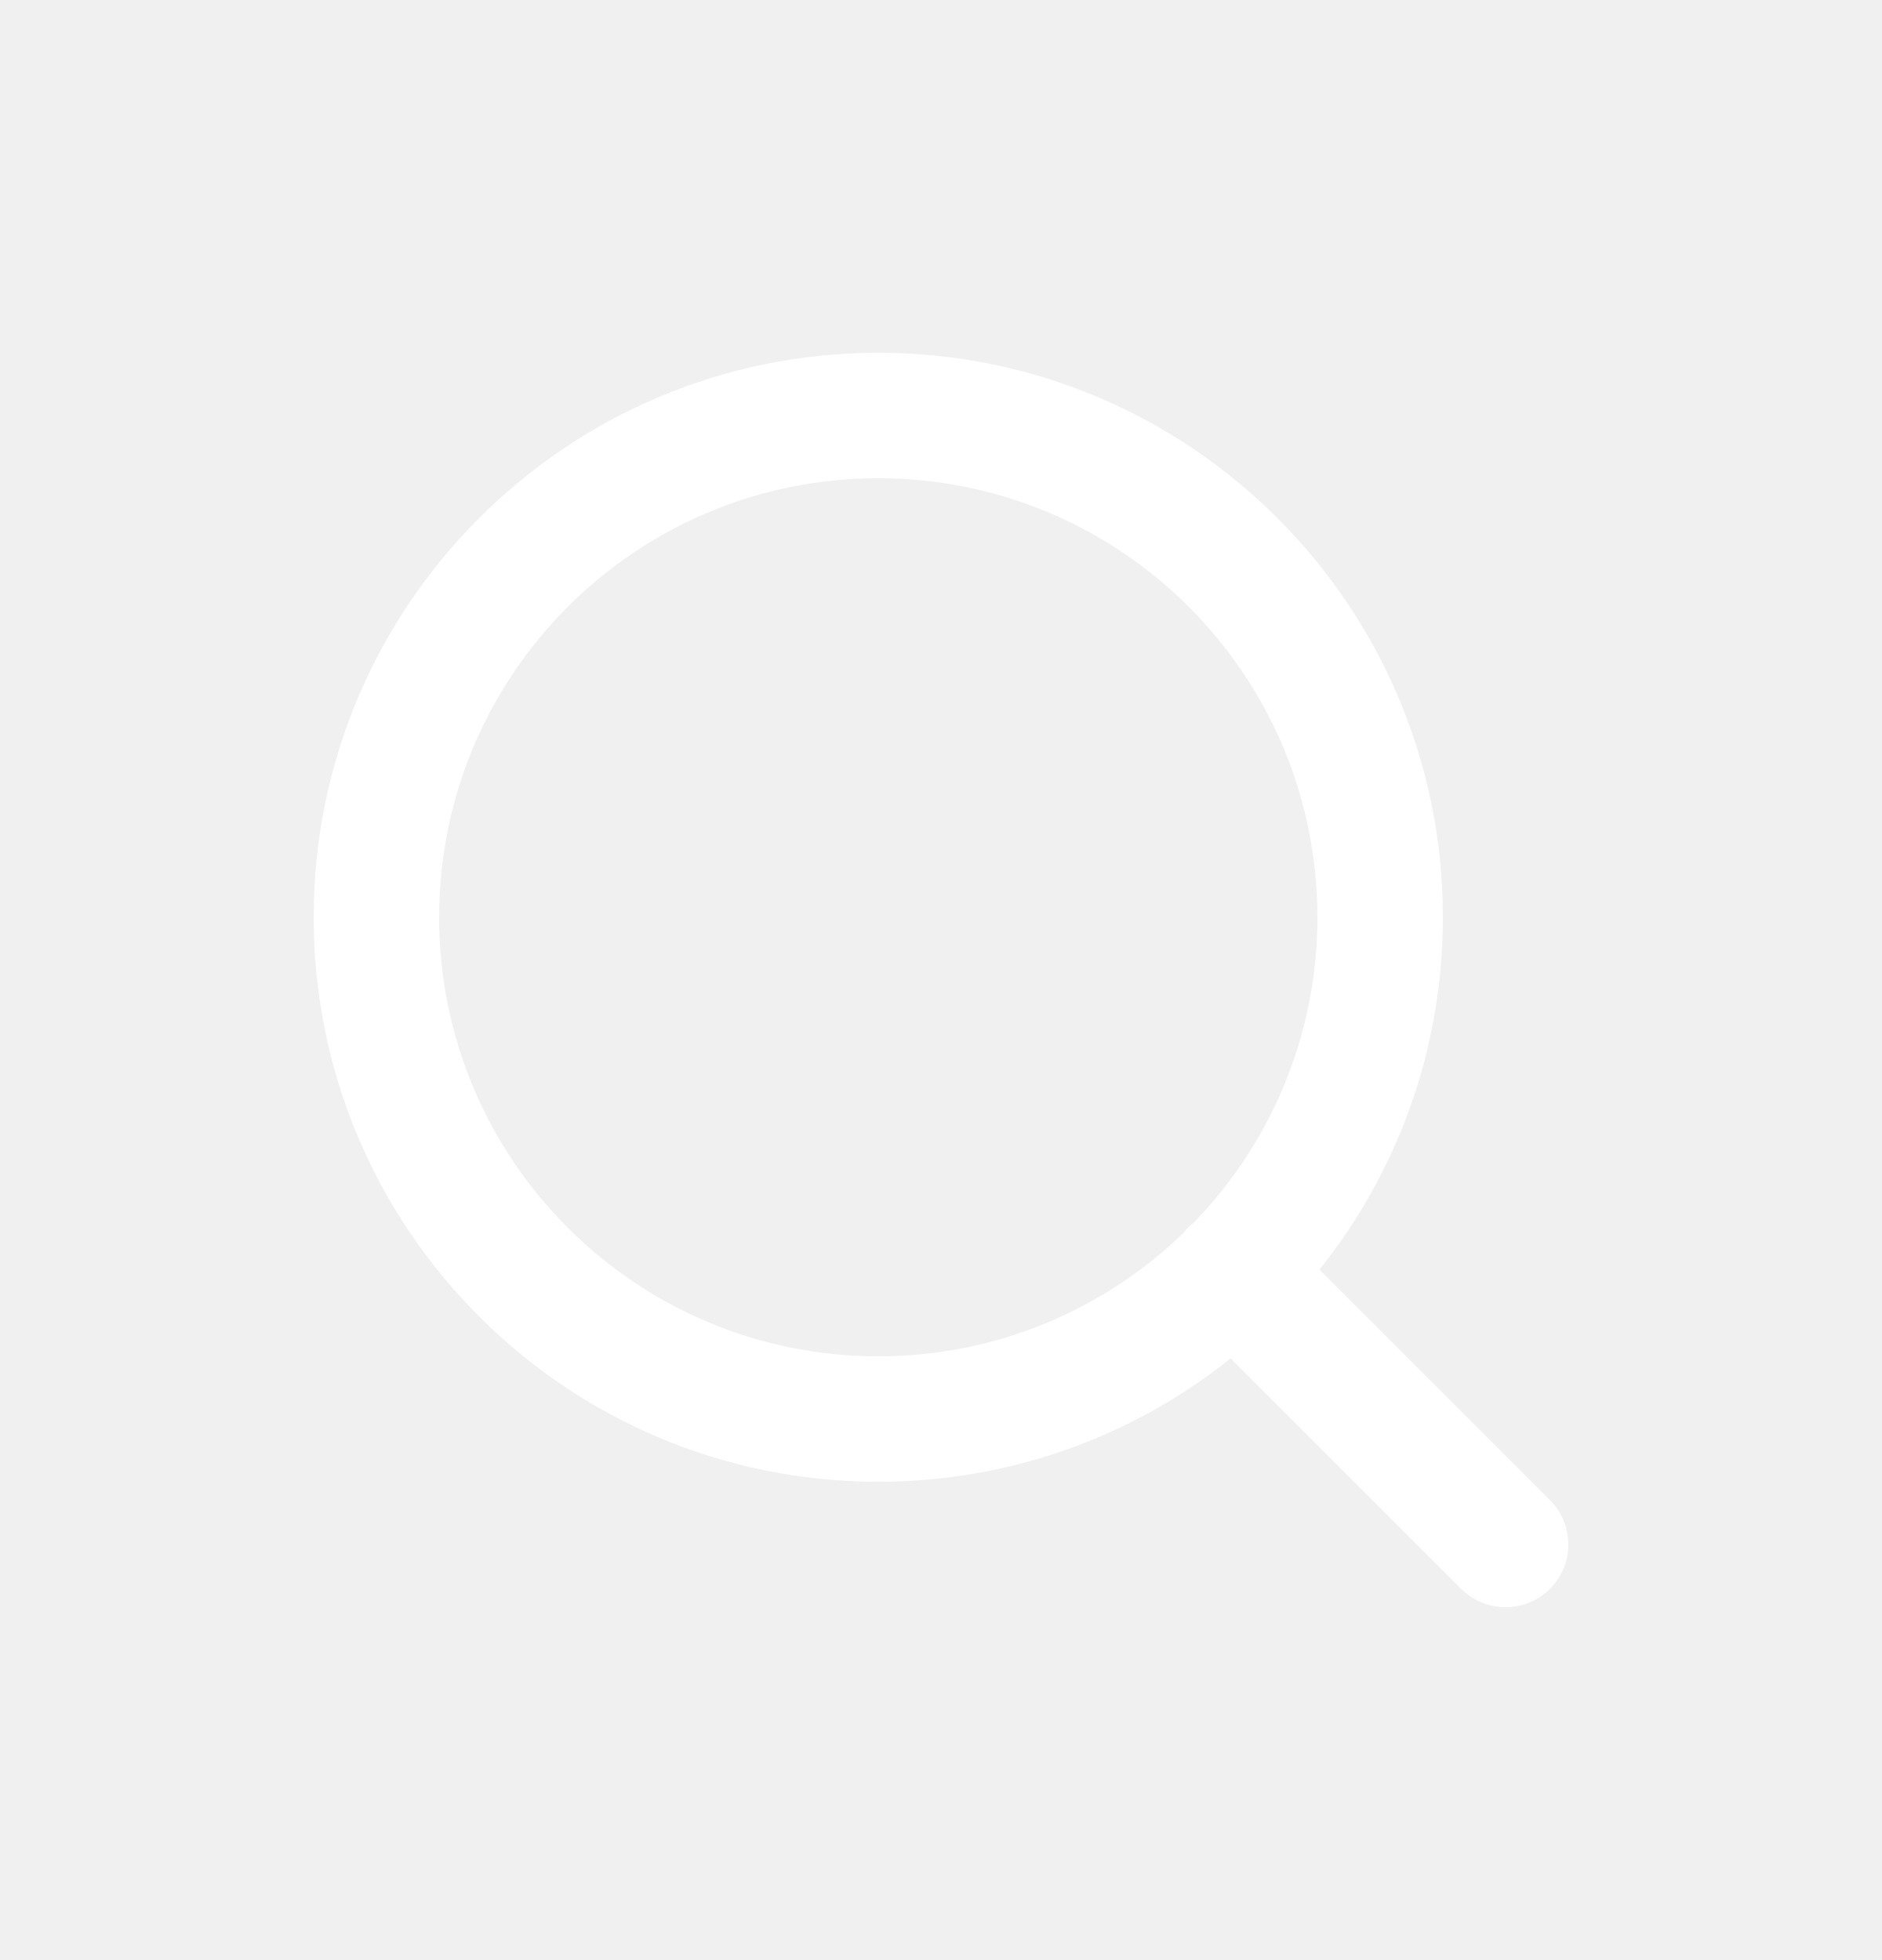
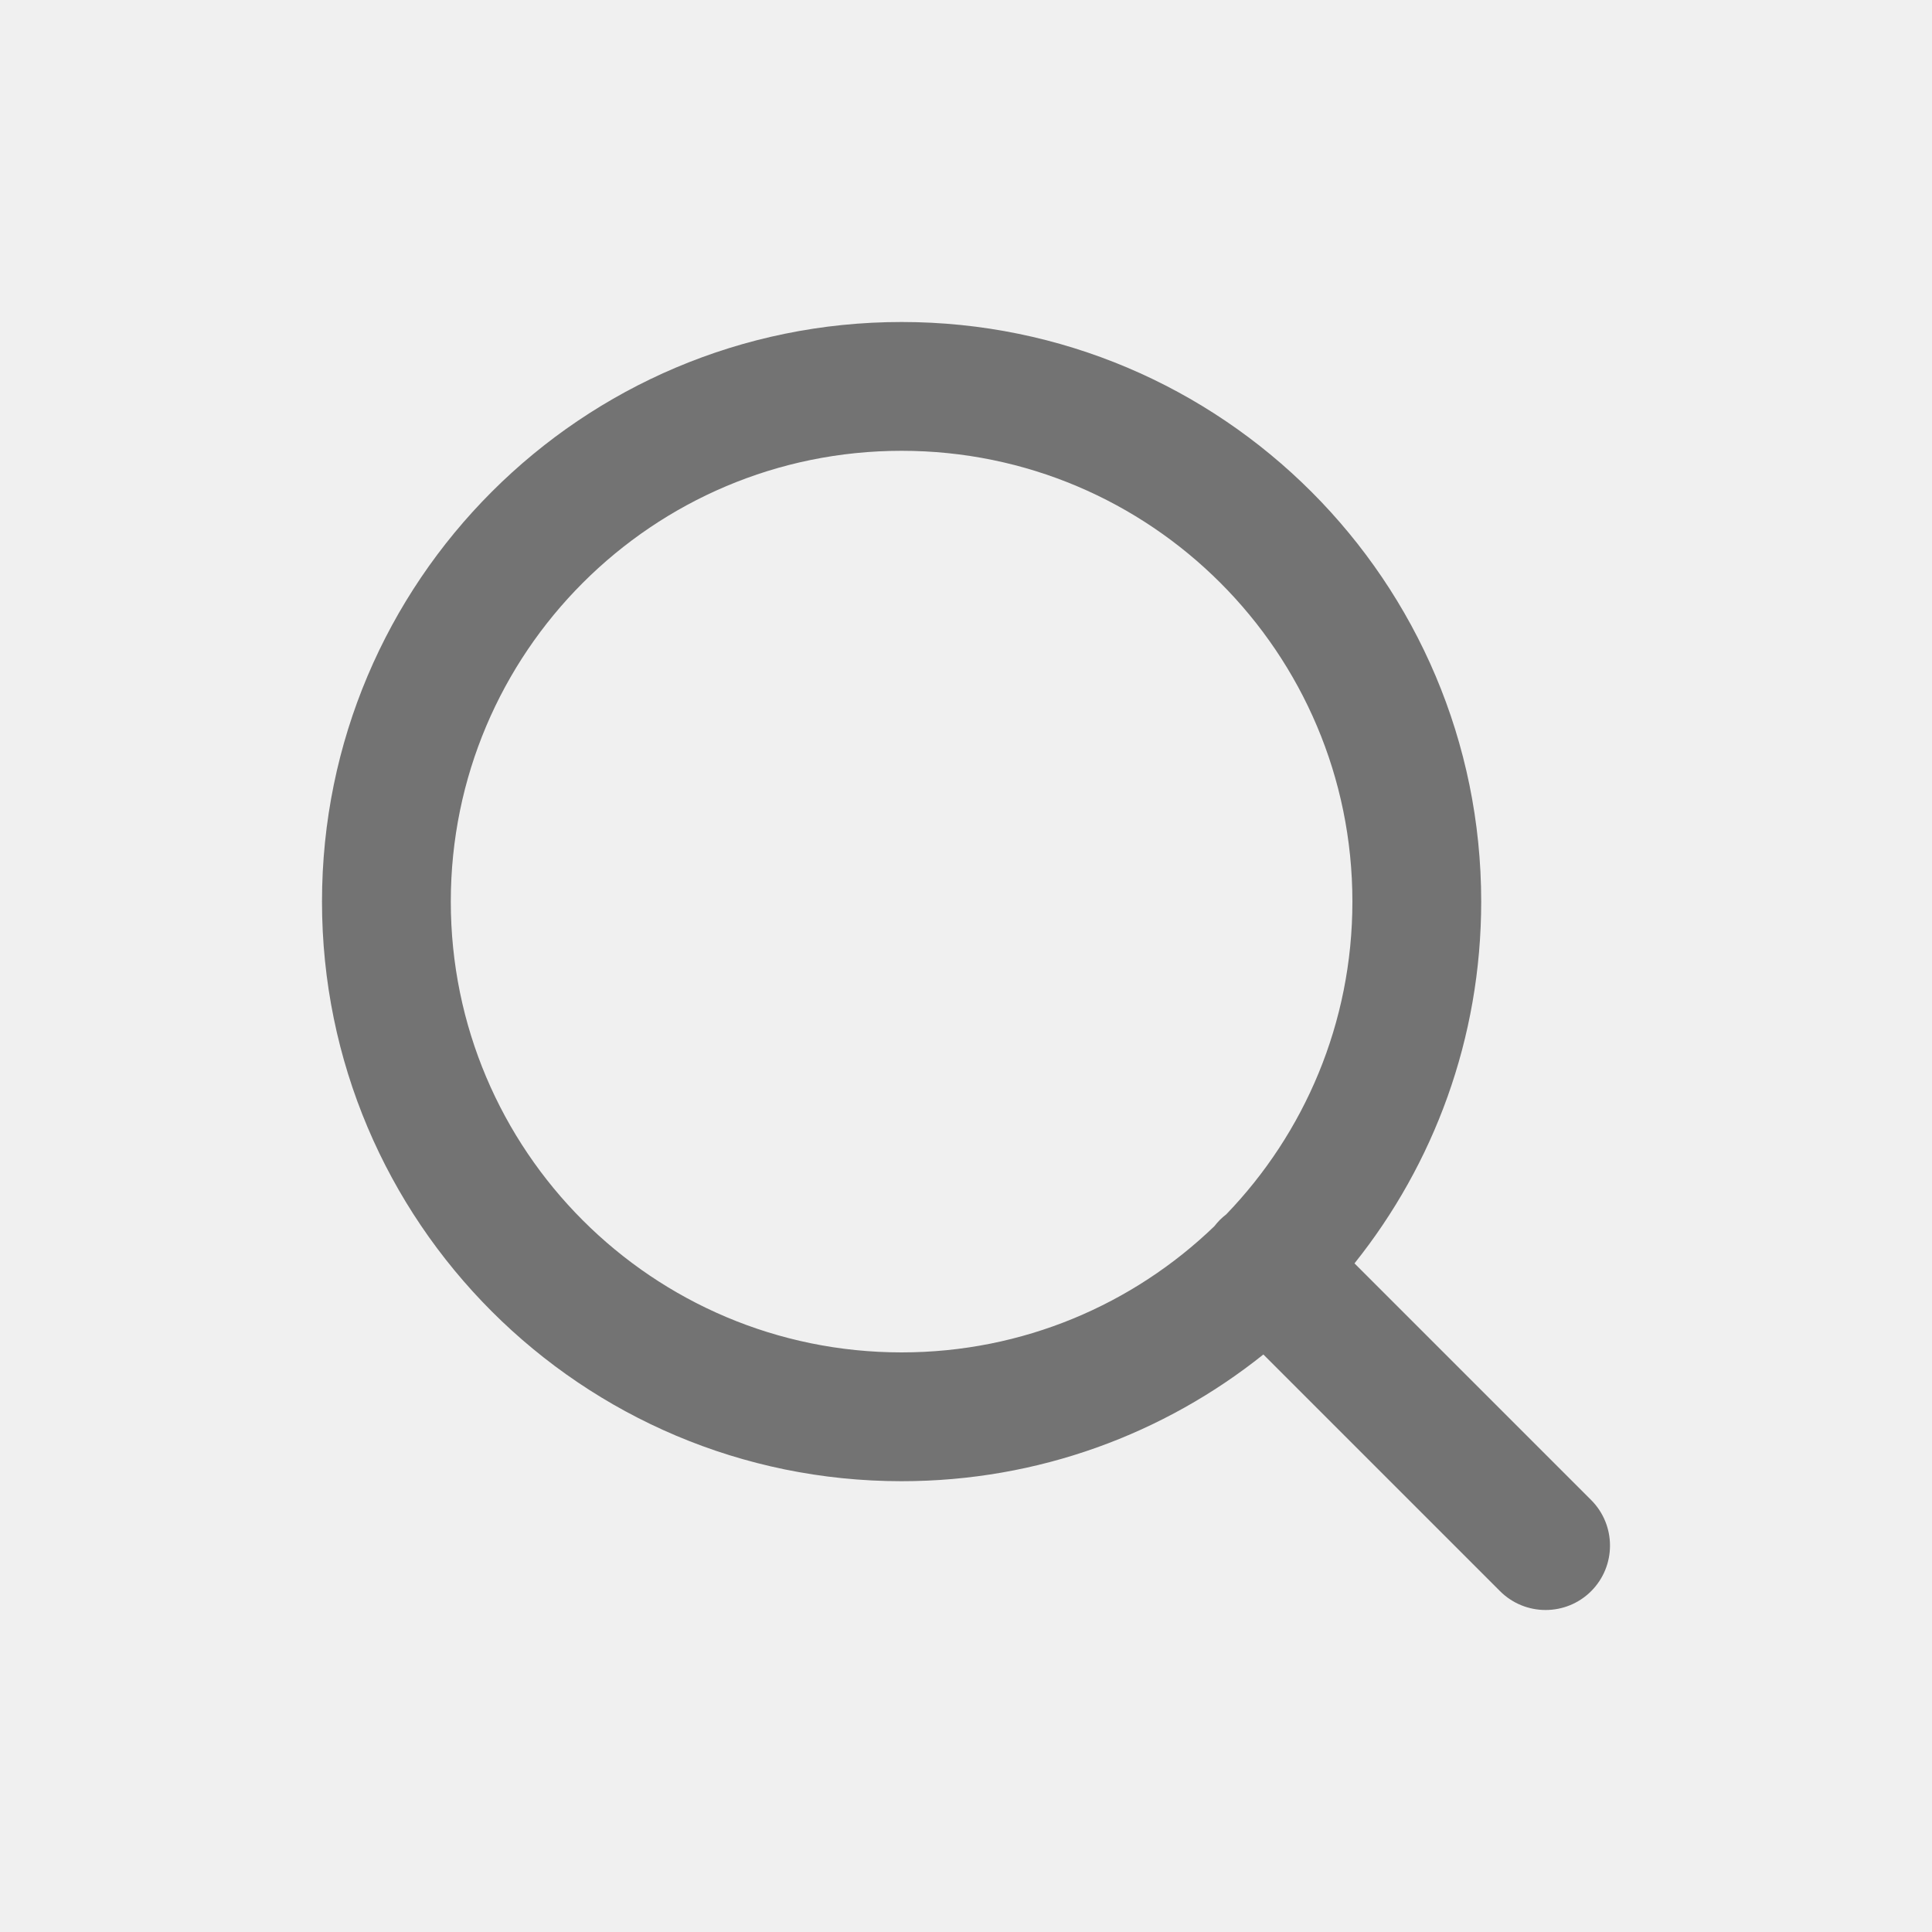
- <svg xmlns="http://www.w3.org/2000/svg" width="24" height="25" viewBox="0 0 24 25" fill="none">
-   <path fill-rule="evenodd" clip-rule="evenodd" d="M15.694 17.326C14.462 18.311 12.9 18.9 11.2 18.9C7.224 18.9 4 15.676 4 11.7C4 7.724 7.224 4.5 11.2 4.5C15.176 4.5 18.4 7.724 18.4 11.7C18.4 13.4 17.811 14.962 16.826 16.194L19.766 19.134C20.078 19.447 20.078 19.953 19.766 20.266C19.453 20.578 18.947 20.578 18.634 20.266L15.694 17.326ZM5.6 11.7C5.6 8.607 8.107 6.1 11.2 6.1C14.293 6.1 16.8 8.607 16.8 11.7C16.8 13.209 16.203 14.578 15.233 15.585C15.206 15.606 15.179 15.629 15.154 15.654C15.129 15.679 15.106 15.706 15.085 15.733C14.078 16.703 12.709 17.3 11.2 17.3C8.107 17.3 5.6 14.793 5.6 11.7Z" fill="white" />
+ <svg xmlns="http://www.w3.org/2000/svg" width="24" height="24" viewBox="0 0 24 24" fill="none">
+   <style>.search{fill: #737373;}</style>
+   <path class="search" fill-rule="evenodd" clip-rule="evenodd" d="M15.694 16.826C14.462 17.811 12.9 18.4 11.2 18.4C7.224 18.4 4 15.176 4 11.2C4 7.224 7.224 4 11.2 4C15.176 4 18.4 7.224 18.4 11.2C18.4 12.9 17.811 14.462 16.826 15.694L19.766 18.634C20.078 18.947 20.078 19.453 19.766 19.766C19.453 20.078 18.947 20.078 18.634 19.766L15.694 16.826ZM5.6 11.2C5.6 8.107 8.107 5.6 11.2 5.6C14.293 5.6 16.8 8.107 16.8 11.2C16.8 12.709 16.203 14.078 15.233 15.085C15.206 15.106 15.179 15.129 15.154 15.154C15.129 15.179 15.106 15.206 15.085 15.233C14.078 16.203 12.709 16.8 11.2 16.8C8.107 16.8 5.6 14.293 5.6 11.2Z" fill="#737373" />
</svg>
